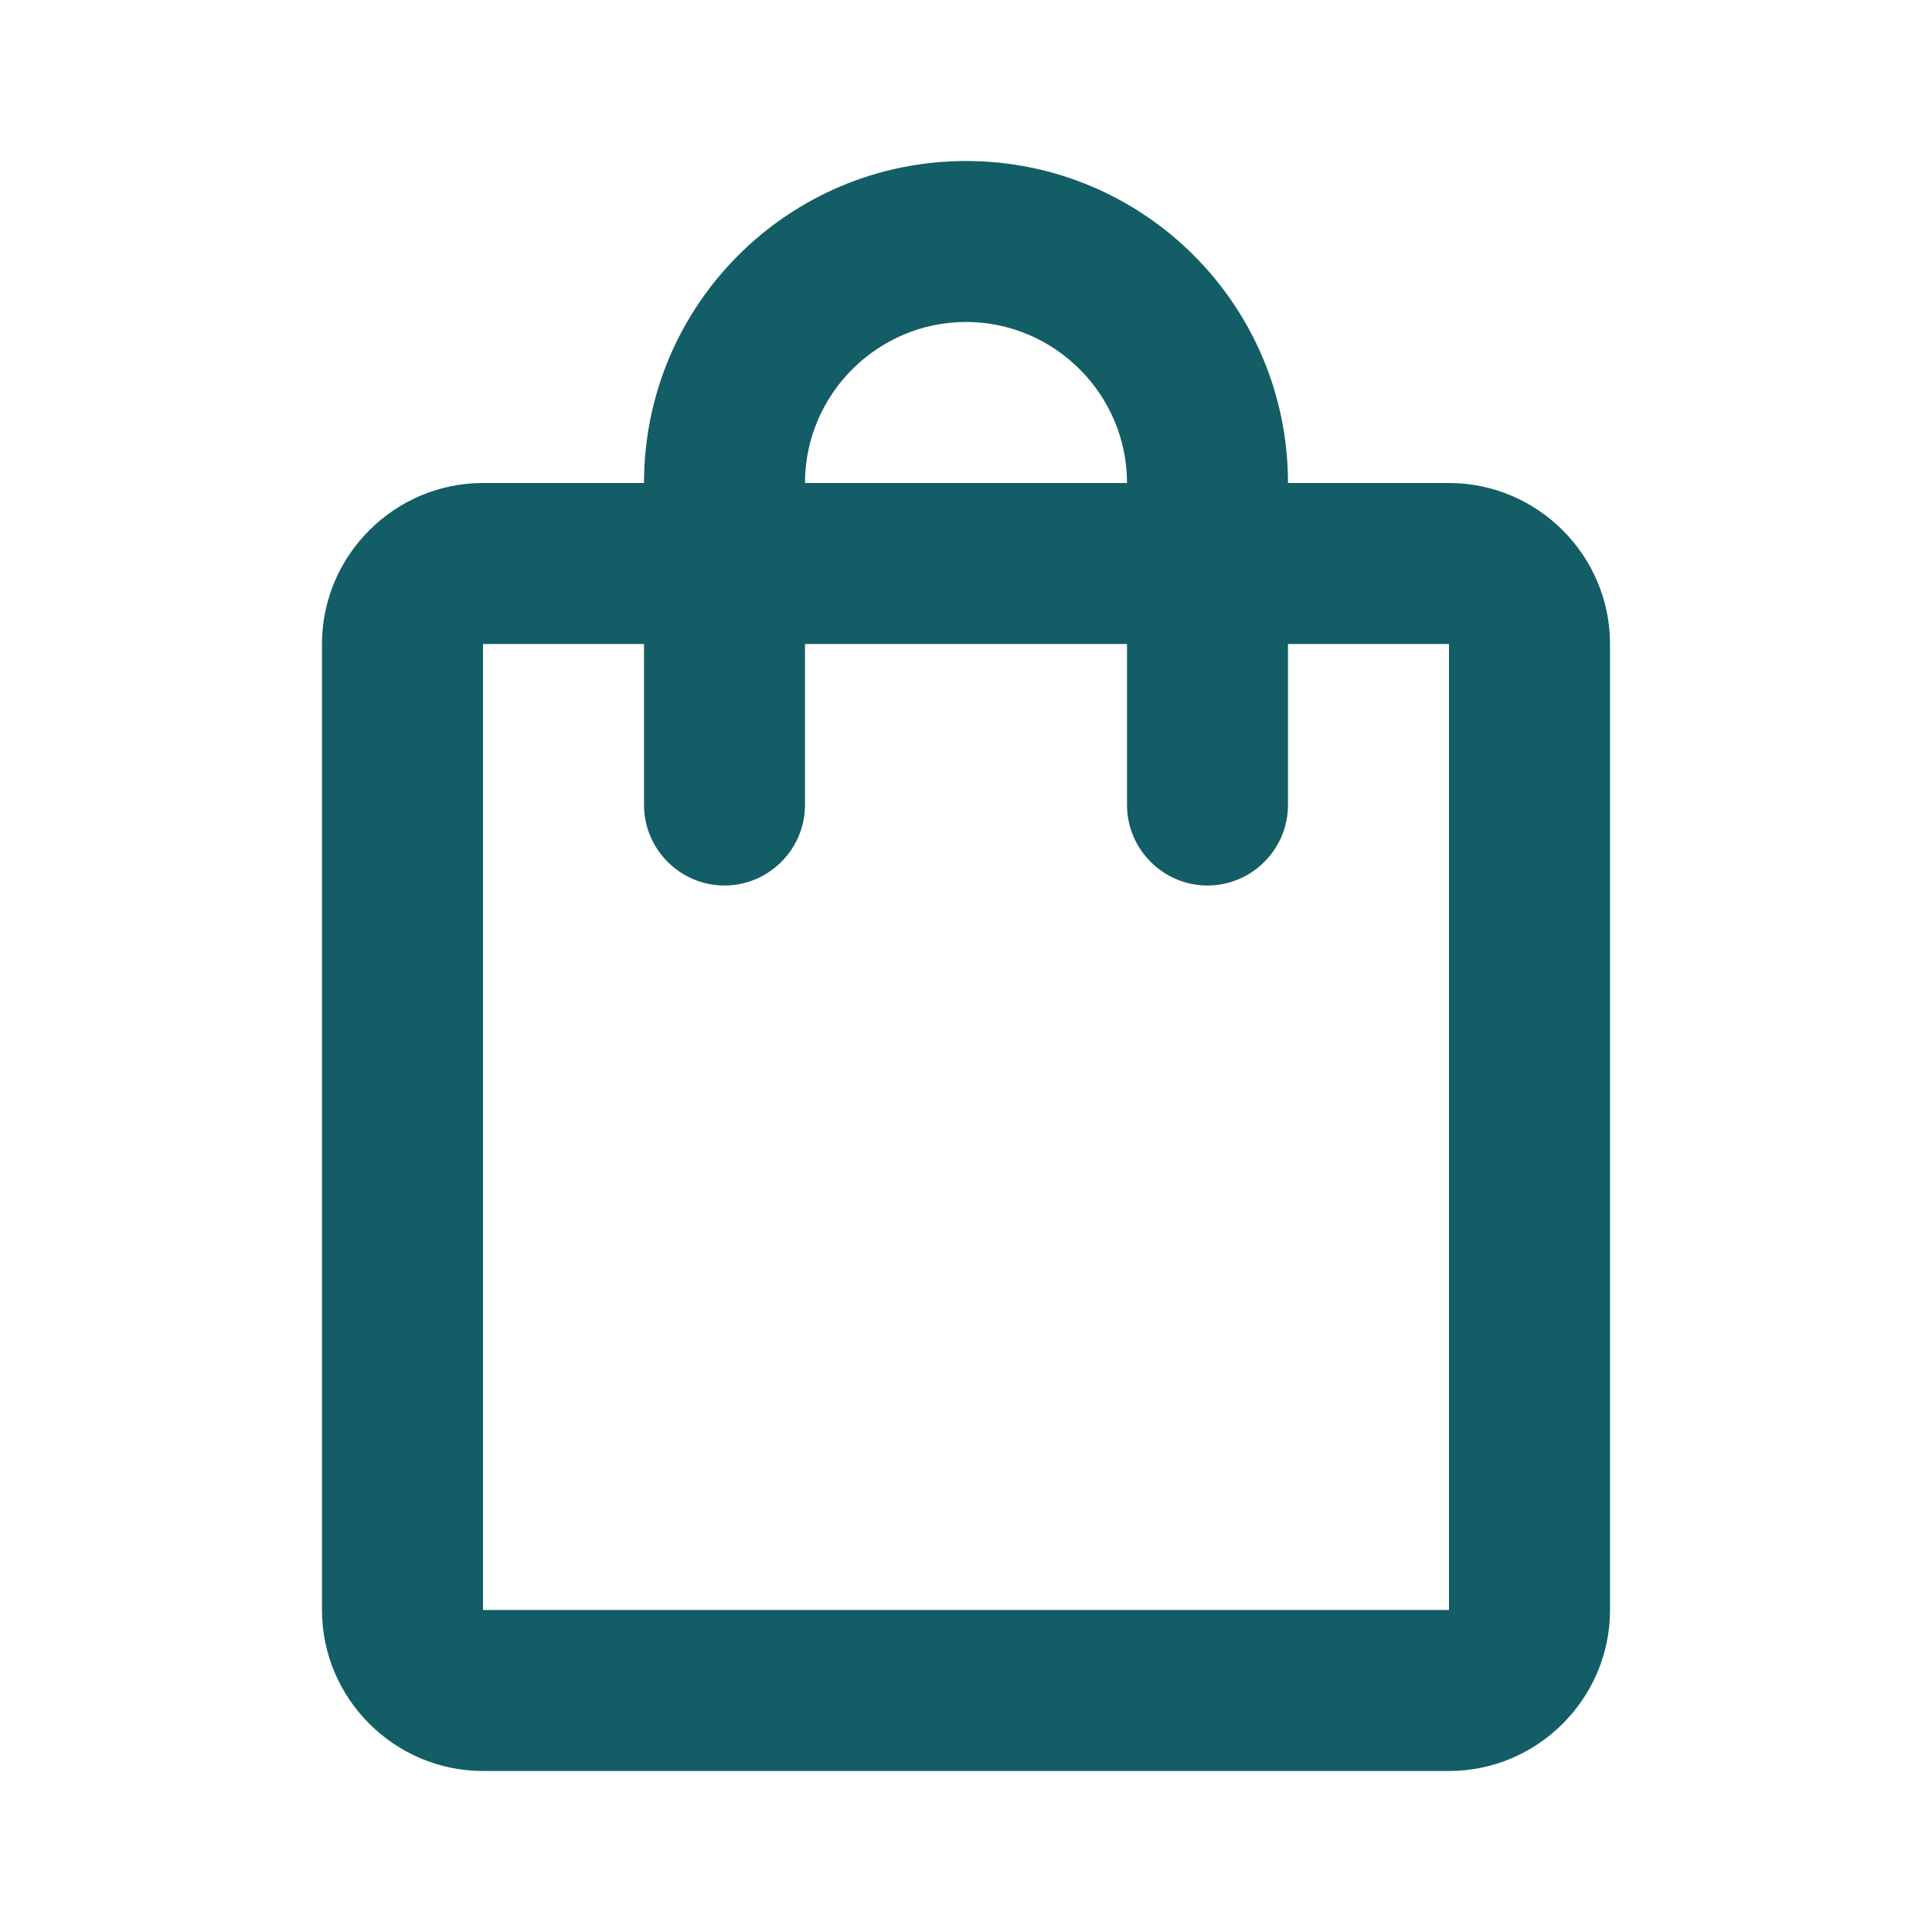
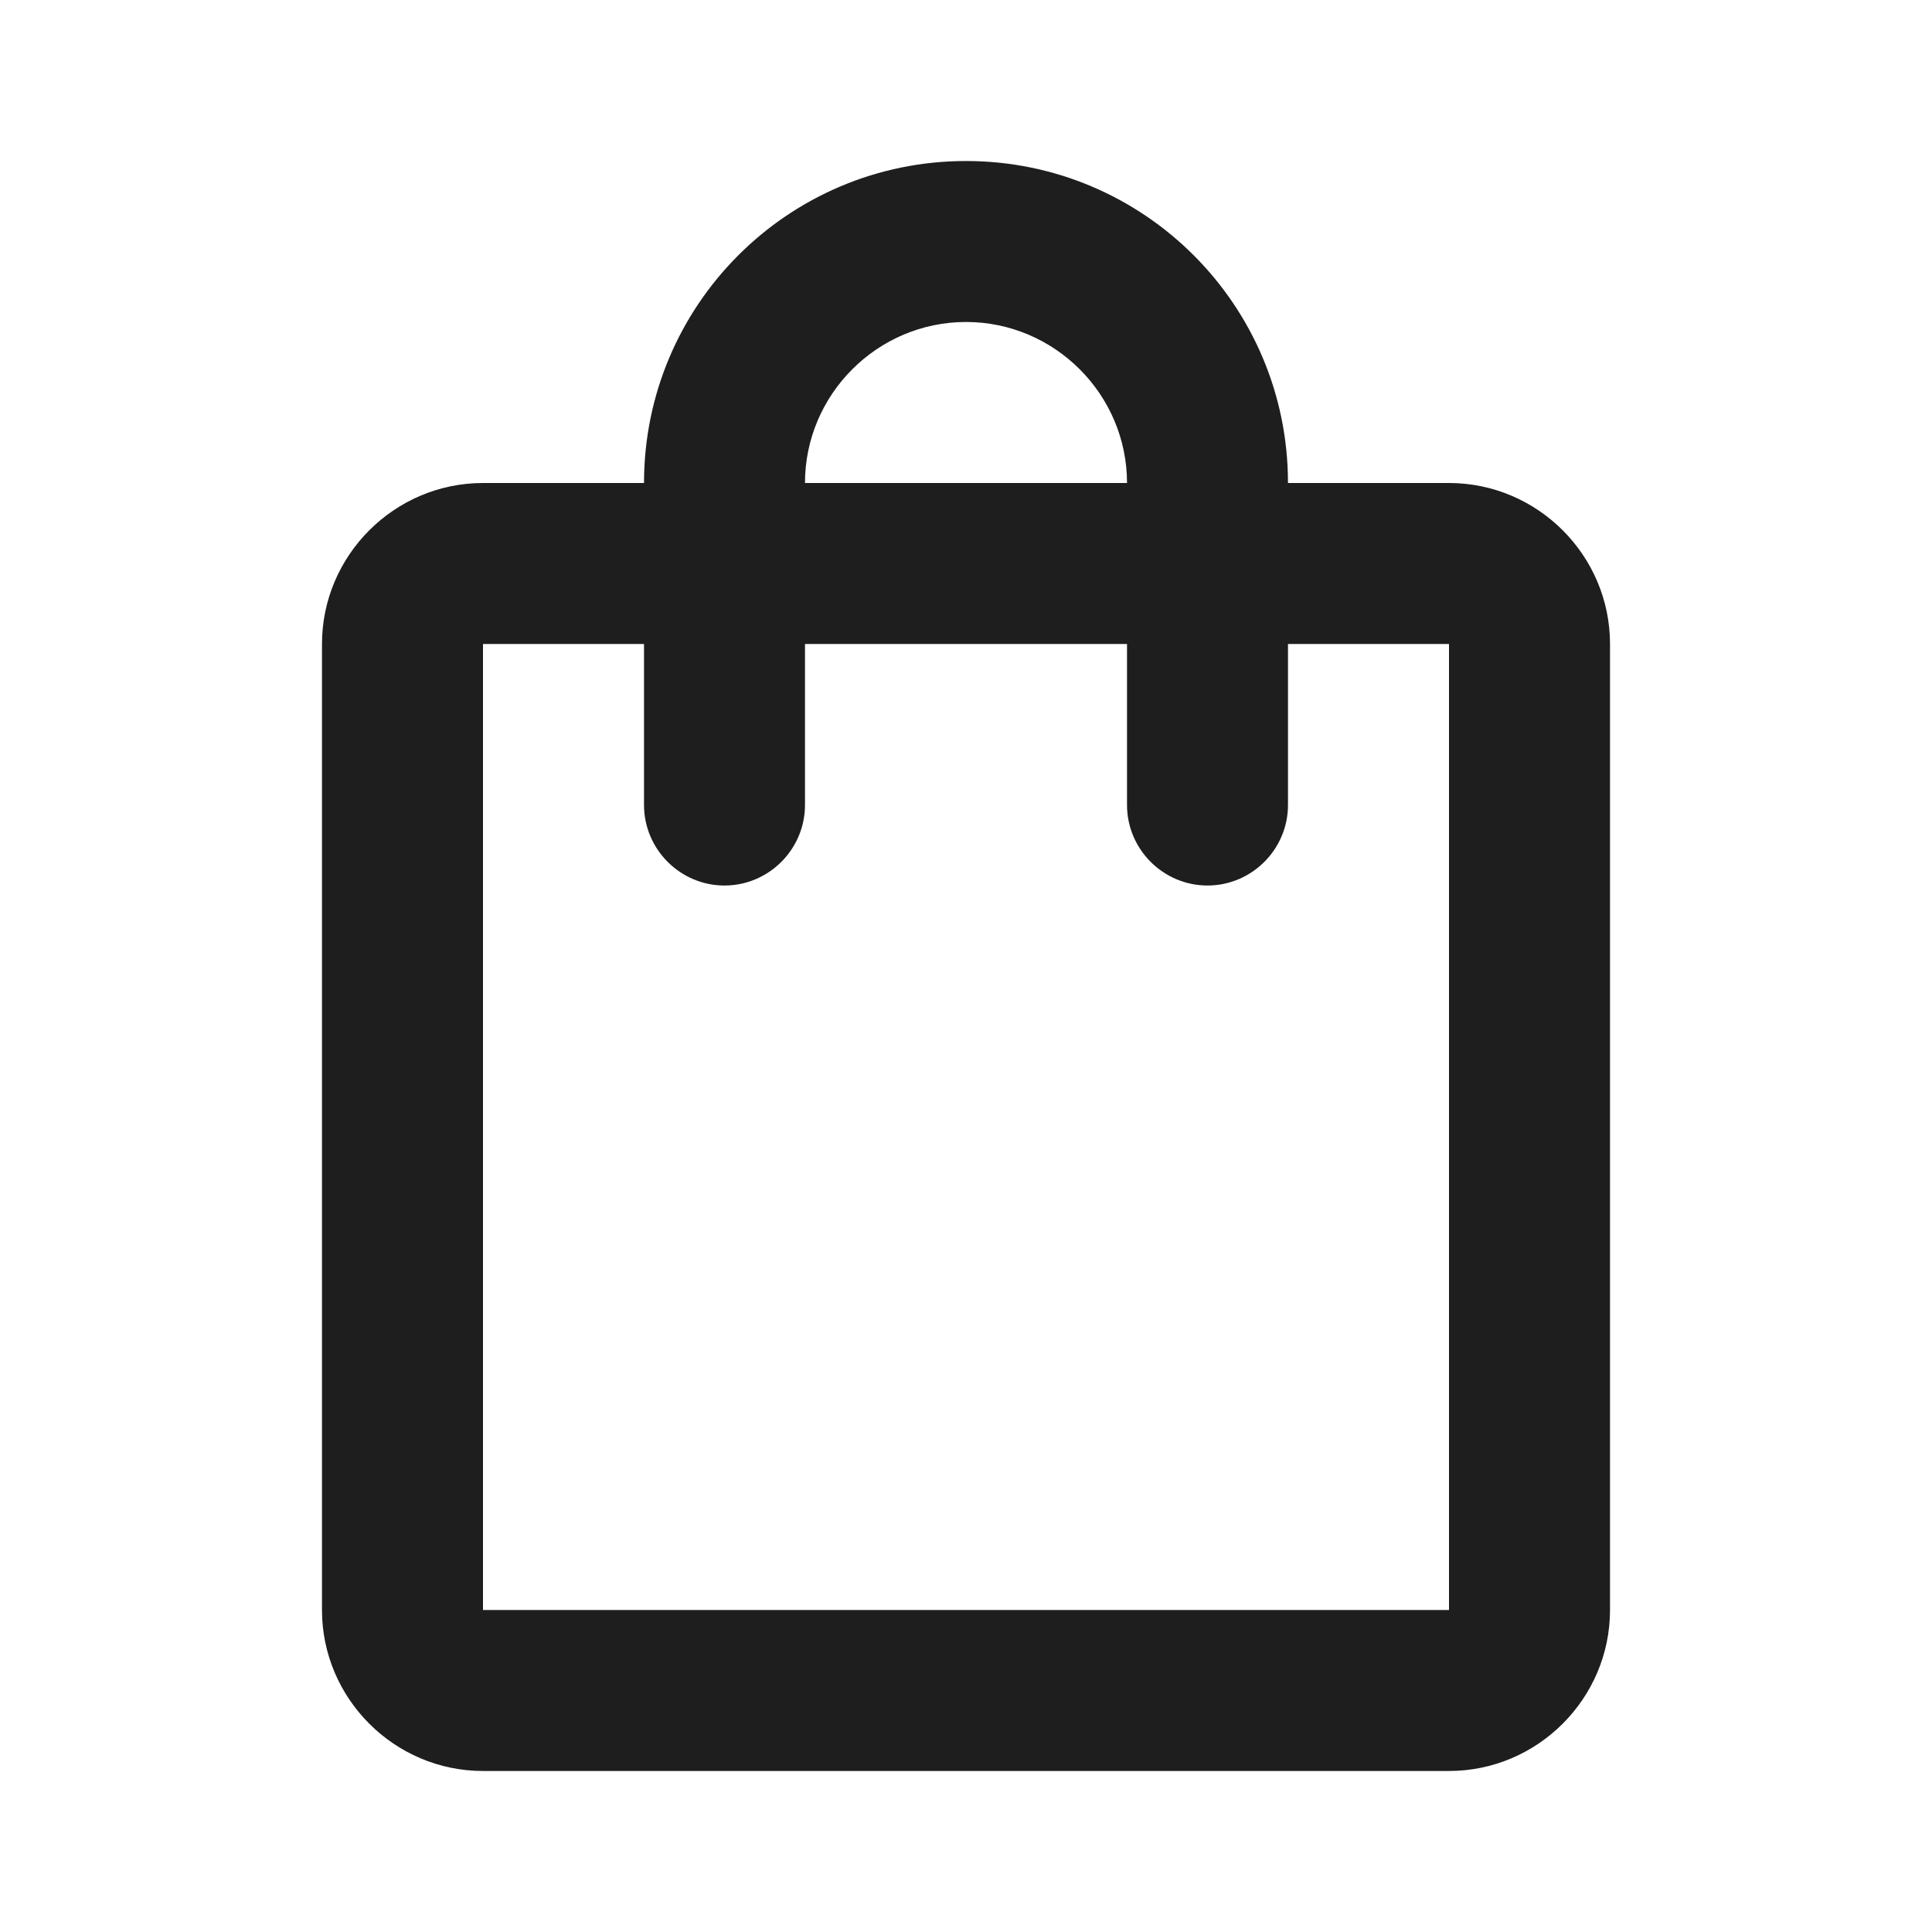
<svg xmlns="http://www.w3.org/2000/svg" width="38" height="38" viewBox="0 0 38 38" fill="none">
  <g id="Group">
-     <path id="Compras" d="M28.5 9.5H25.333C25.333 6.001 22.499 3.167 19 3.167C15.501 3.167 12.667 6.001 12.667 9.5H9.5C7.758 9.5 6.333 10.925 6.333 12.667V31.667C6.333 33.408 7.758 34.833 9.5 34.833H28.5C30.242 34.833 31.667 33.408 31.667 31.667V12.667C31.667 10.925 30.242 9.5 28.5 9.5ZM19 6.333C20.742 6.333 22.167 7.758 22.167 9.5H15.833C15.833 7.758 17.258 6.333 19 6.333ZM28.5 31.667H9.5V12.667H12.667V15.833C12.667 16.704 13.379 17.417 14.25 17.417C15.121 17.417 15.833 16.704 15.833 15.833V12.667H22.167V15.833C22.167 16.704 22.879 17.417 23.75 17.417C24.621 17.417 25.333 16.704 25.333 15.833V12.667H28.5V31.667Z" fill="#135D66" />
+     <path id="Compras" d="M28.5 9.5H25.333C25.333 6.001 22.499 3.167 19 3.167C15.501 3.167 12.667 6.001 12.667 9.5H9.5C7.758 9.5 6.333 10.925 6.333 12.667V31.667C6.333 33.408 7.758 34.833 9.5 34.833H28.5C30.242 34.833 31.667 33.408 31.667 31.667V12.667C31.667 10.925 30.242 9.5 28.5 9.5ZM19 6.333C20.742 6.333 22.167 7.758 22.167 9.5H15.833C15.833 7.758 17.258 6.333 19 6.333ZM28.5 31.667H9.5V12.667H12.667V15.833C12.667 16.704 13.379 17.417 14.25 17.417C15.121 17.417 15.833 16.704 15.833 15.833V12.667H22.167V15.833C22.167 16.704 22.879 17.417 23.75 17.417C24.621 17.417 25.333 16.704 25.333 15.833V12.667H28.5V31.667Z" fill="#1e1e1e" />
  </g>
</svg>
